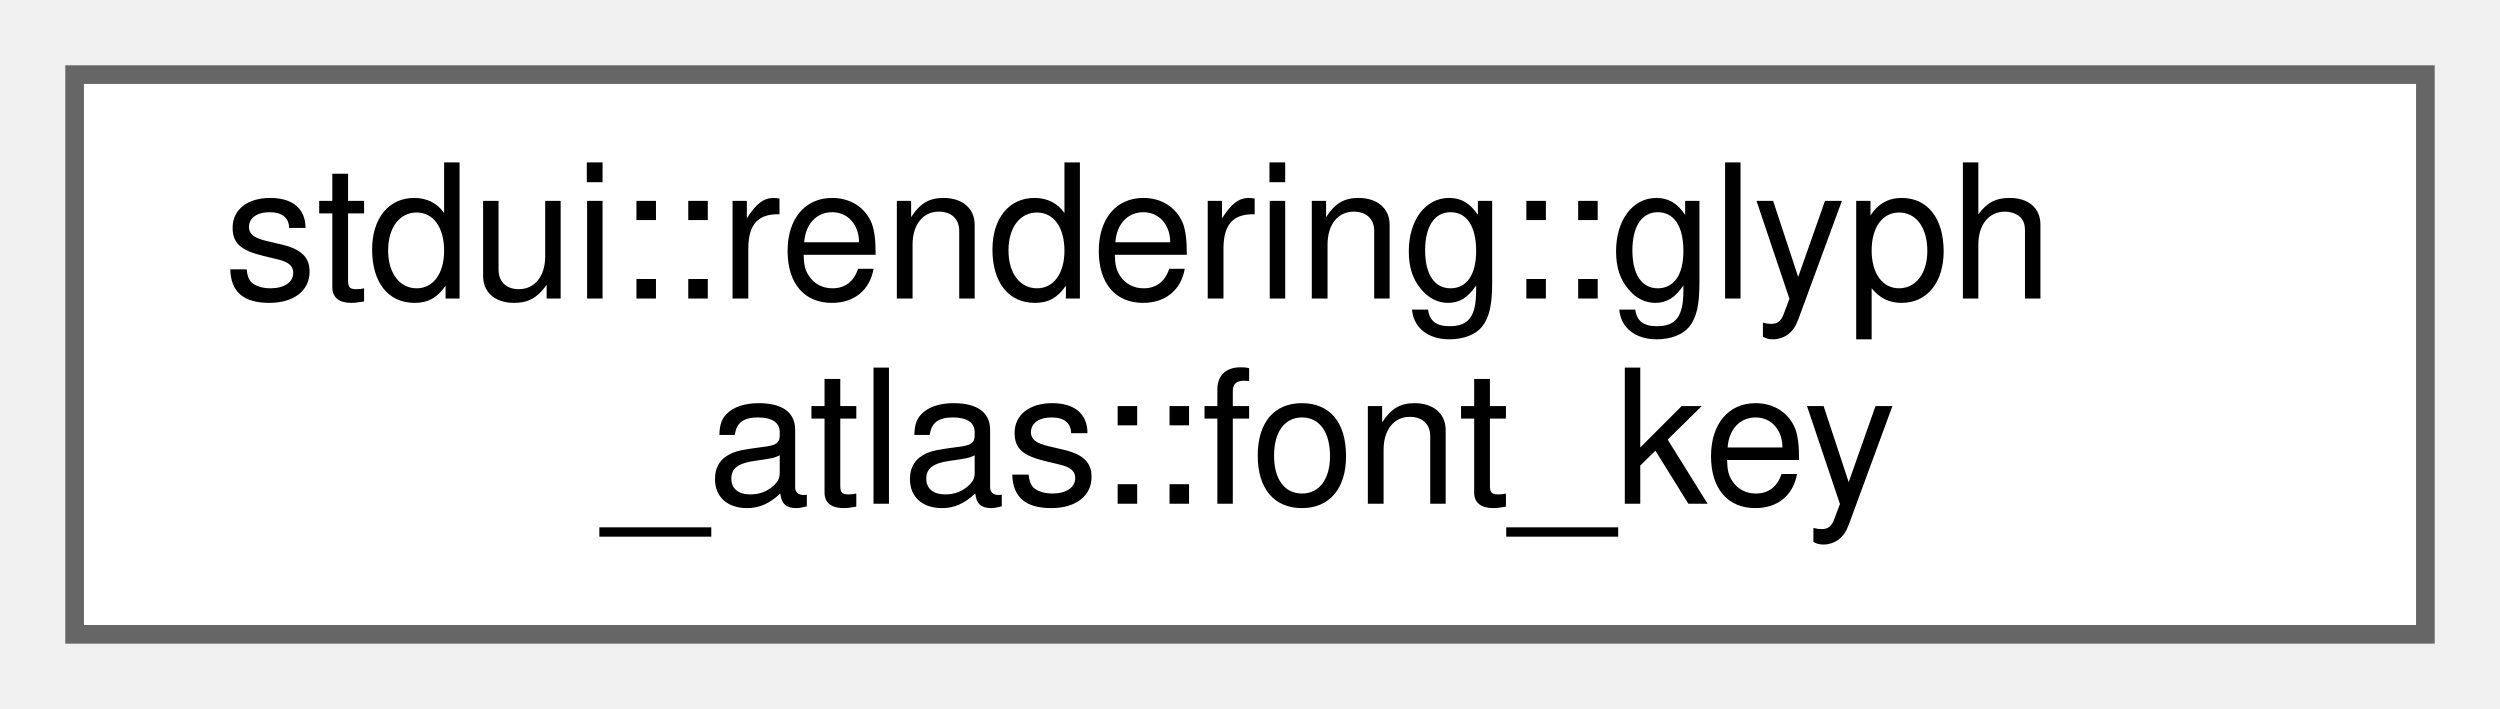
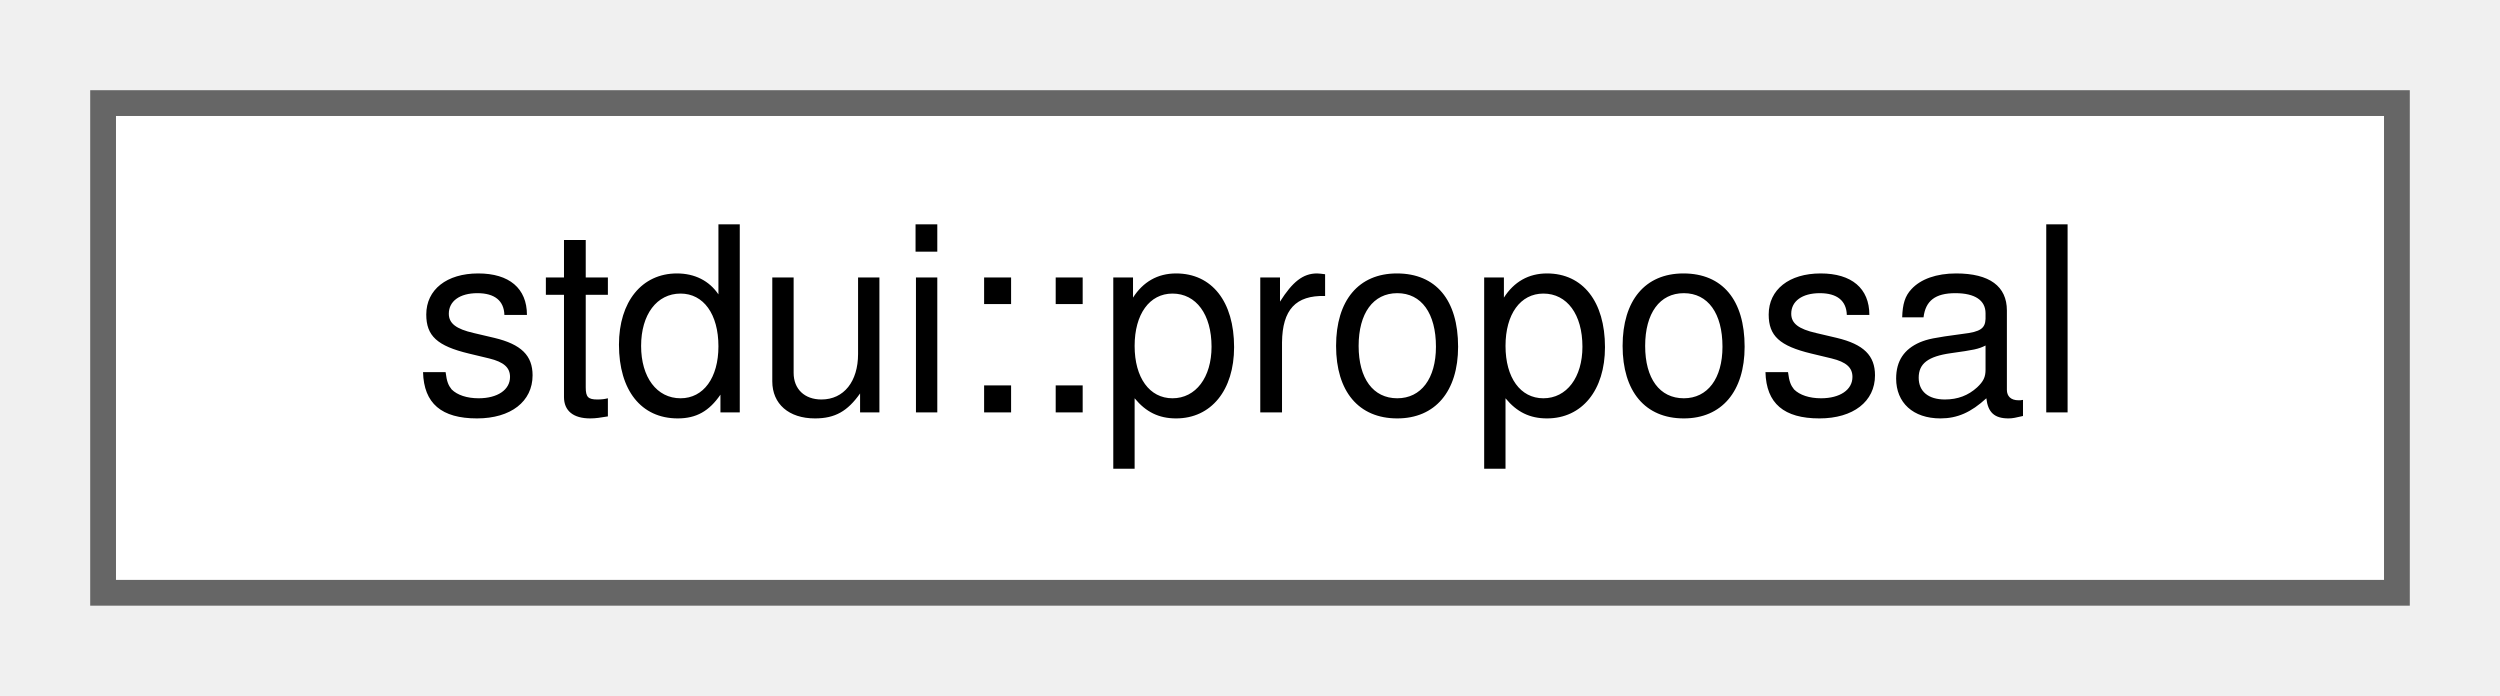
- <svg xmlns="http://www.w3.org/2000/svg" xmlns:xlink="http://www.w3.org/1999/xlink" width="134pt" height="38pt" viewBox="0.00 0.00 134.00 38.00">
-   <g id="graph0" class="graph" transform="scale(1 1) rotate(0) translate(4 34)">
+ <svg xmlns="http://www.w3.org/2000/svg" xmlns:xlink="http://www.w3.org/1999/xlink" width="97pt" height="27pt" viewBox="0.00 0.00 97.00 27.00">
+   <g id="graph0" class="graph" transform="scale(1 1) rotate(0) translate(4 23)">
    <g id="Node000000" class="node">
      <g id="a_Node000000">
-         <a xlink:href="structstdui_1_1rendering_1_1glyph__atlas_1_1font__key.html" target="_top" xlink:title=" ">
-           <polygon fill="white" stroke="#666666" points="126,-30 0,-30 0,0 126,0 126,-30" />
-           <text text-anchor="start" x="8" y="-18" font-family="Helvetica,sans-Serif" font-size="10.00">stdui::rendering::glyph</text>
-           <text text-anchor="middle" x="63" y="-7" font-family="Helvetica,sans-Serif" font-size="10.00">_atlas::font_key</text>
+         <a xlink:href="structstdui_1_1proposal.html" target="_top" xlink:title="Proposal containing one constraint per axis.">
+           <polygon fill="white" stroke="#666666" points="89,-19 0,-19 0,0 89,0 89,-19" />
+           <text text-anchor="middle" x="44.5" y="-7" font-family="Helvetica,sans-Serif" font-size="10.00">stdui::proposal</text>
        </a>
      </g>
    </g>
  </g>
</svg>
